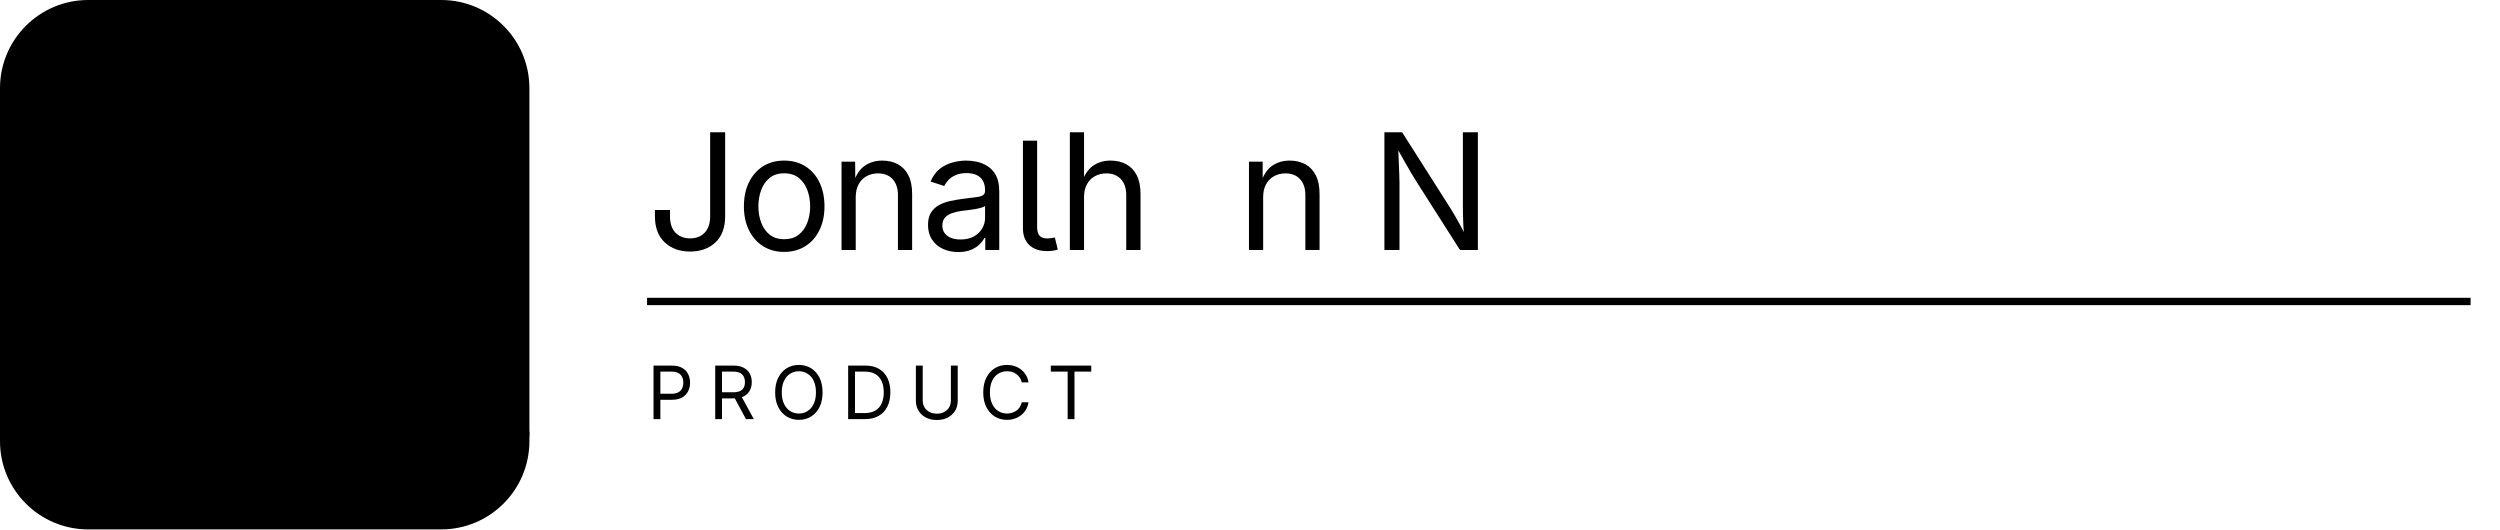
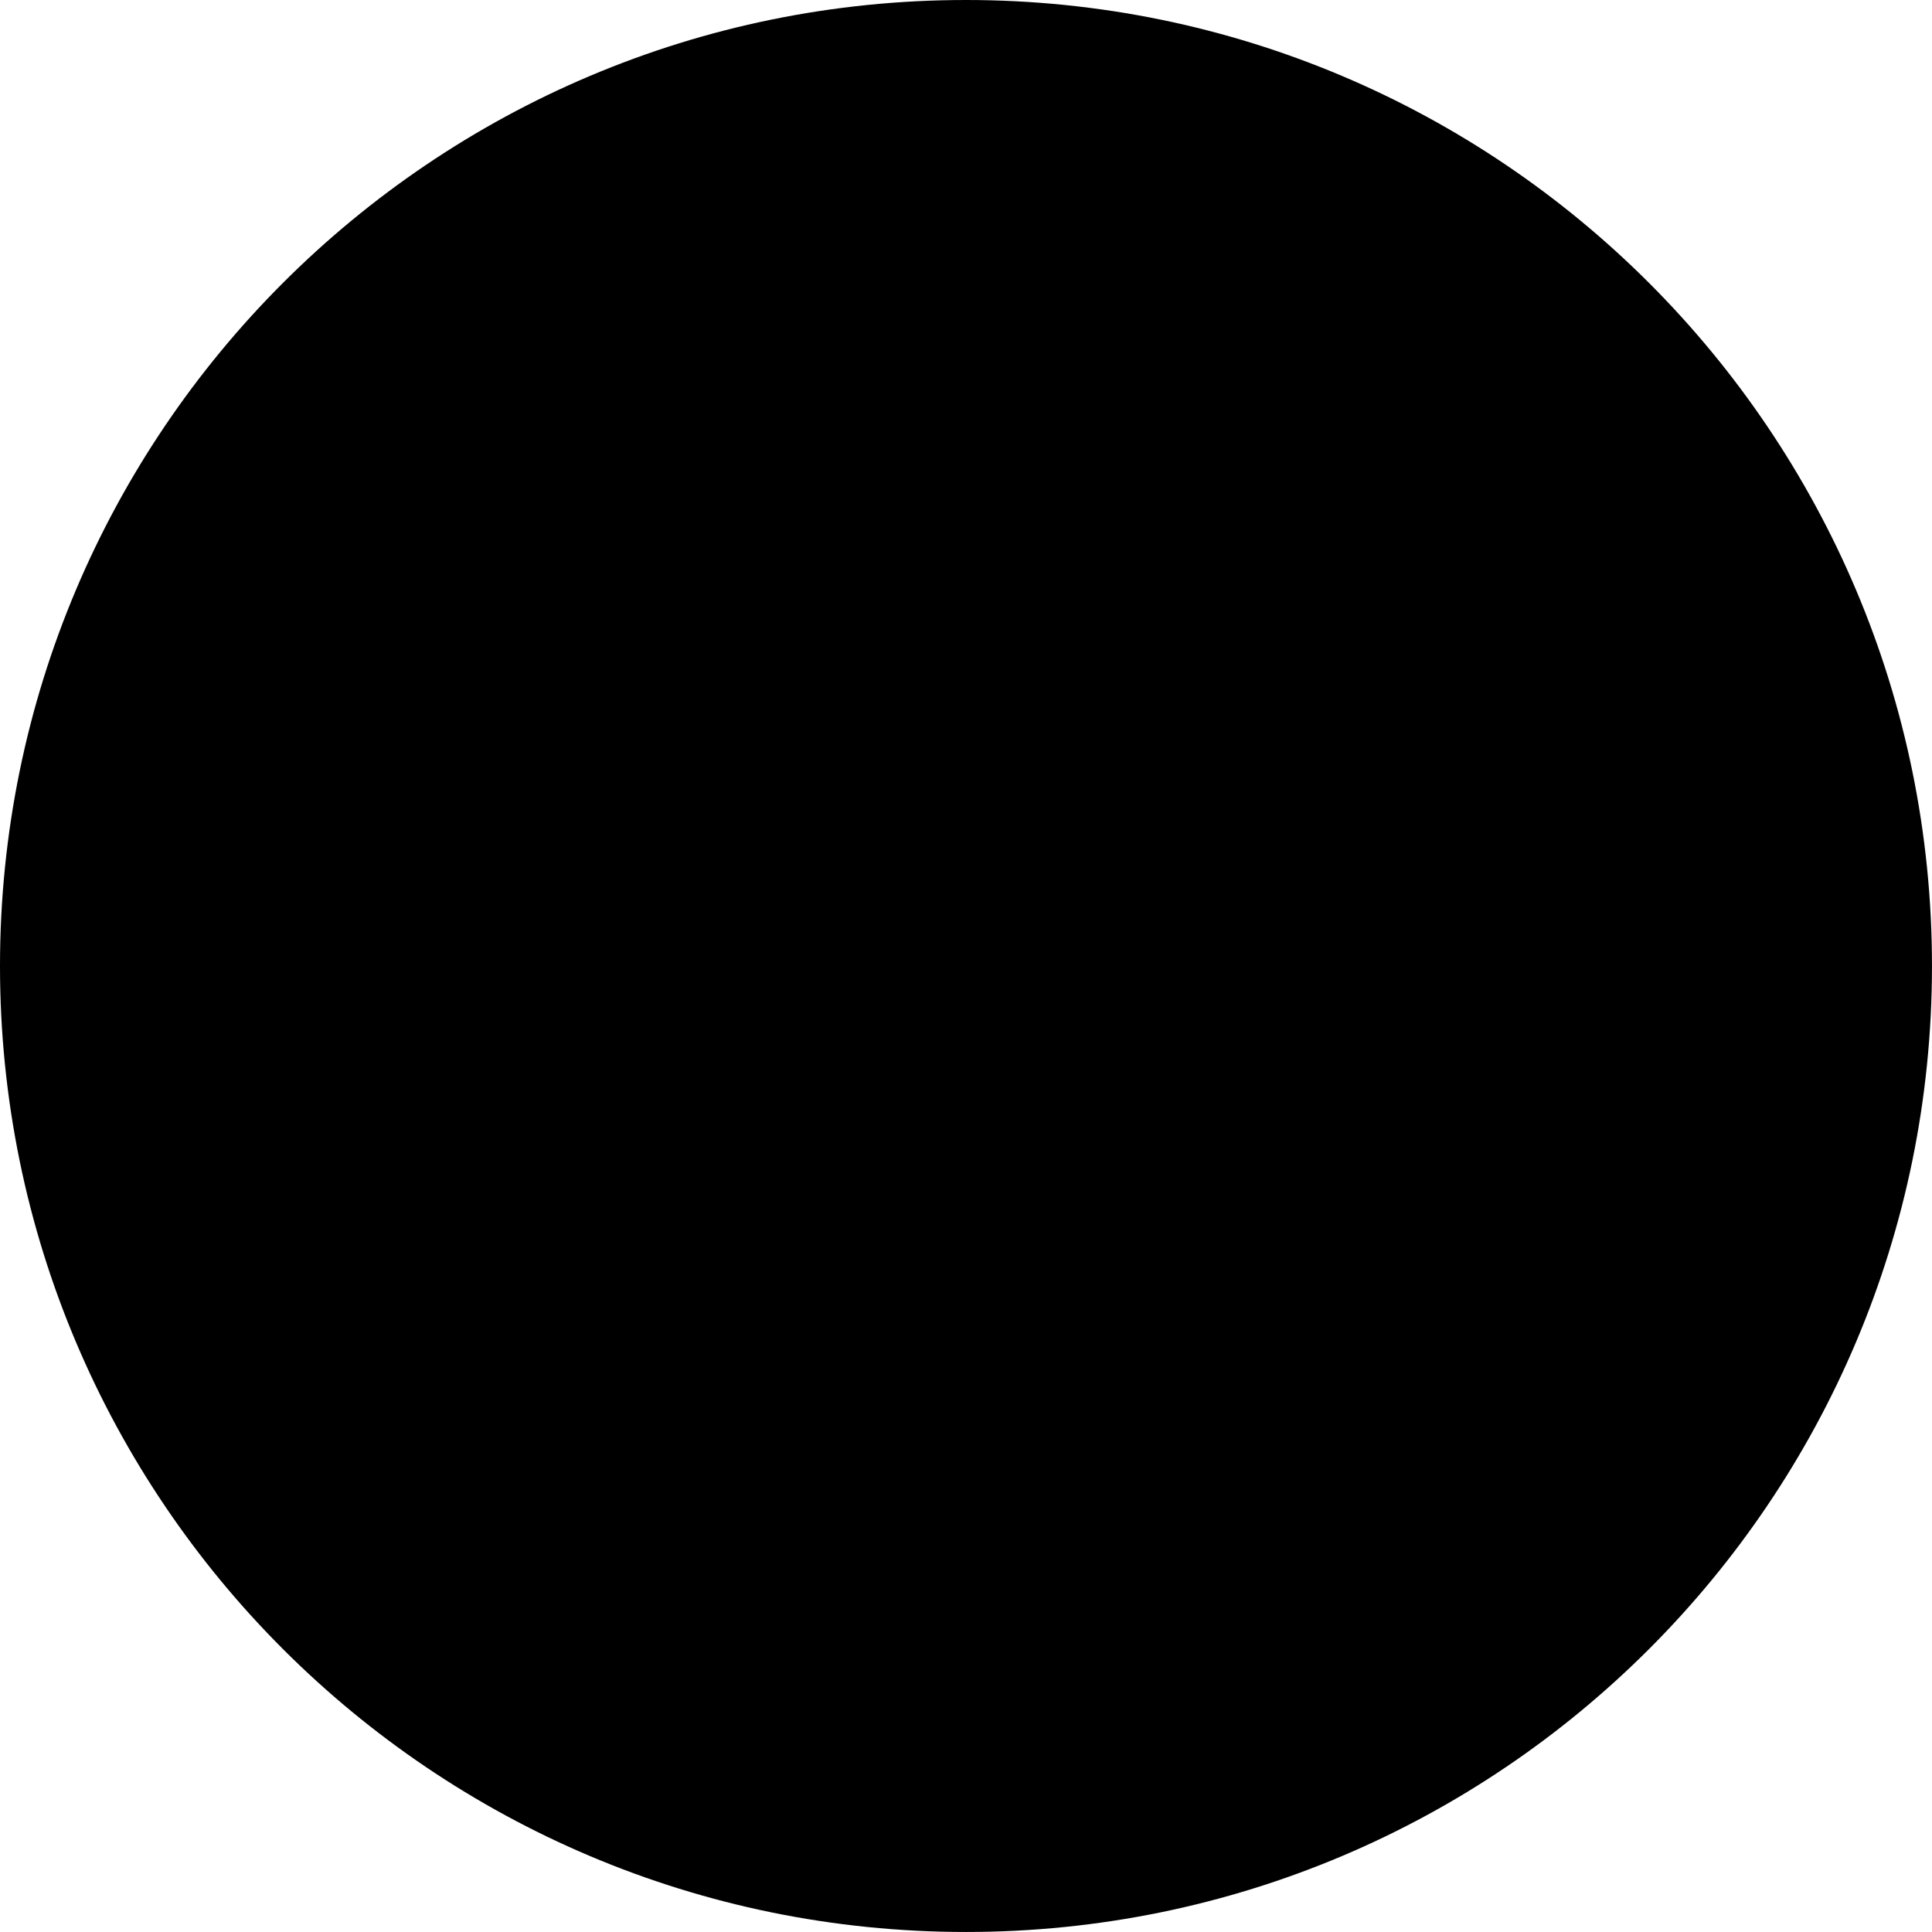
- <svg xmlns="http://www.w3.org/2000/svg" viewBox="0 0 340 72" width="340" height="72">
-   <rect x="0" y="0" width="72" height="72" rx="12" fill="#000000" />
-   <rect x="0" y="57" width="72" height="4" rx="2" fill="#000000" />
-   <path d="M7.45 0.27L7.45 0.27Q4.76 0.27 3.06-1.31Q1.37-2.90 1.37-5.82L1.37-5.82L1.37-6.92L3.96-6.92L3.96-5.82Q3.96-3.96 4.92-2.99Q5.88-2.01 7.45-2.01L7.45-2.01Q9.01-2.01 9.97-2.99Q10.92-3.96 10.92-5.82L10.92-5.82L10.92-20.37L13.52-20.37L13.52-5.82Q13.52-2.90 11.83-1.31Q10.14 0.27 7.45 0.27ZM21.05 0L18.44 0L18.44-20.37L21.51-20.37L29.79-7.34Q30.12-6.84 30.58-6.04Q31.05-5.25 31.59-4.25Q32.13-3.25 32.65-2.12L32.65-2.12L32.28-2.12Q32.16-3.29 32.10-4.37Q32.05-5.44 32.03-6.34Q32.02-7.25 32.02-7.88L32.02-7.88L32.02-20.37L34.62-20.37L34.62 0L31.53 0L24.14-11.59Q23.64-12.40 23.13-13.25Q22.61-14.11 21.96-15.28Q21.30-16.45 20.33-18.17L20.33-18.17L20.81-18.17Q20.88-16.65 20.93-15.37Q20.99-14.08 21.02-13.13Q21.05-12.17 21.05-11.62L21.05-11.62L21.05 0Z" fill="#000000" transform="translate(19.375, 48)" />
-   <path d="M5.85 0.21Q3.74 0.21 2.41-1.03Q1.07-2.28 1.07-4.58L1.07-5.44L3.12-5.44L3.12-4.58Q3.12-3.12 3.87-2.35Q4.62-1.58 5.85-1.58Q7.08-1.58 7.83-2.35Q8.58-3.12 8.58-4.58L8.58-16.01L10.62-16.01L10.62-4.58Q10.62-2.28 9.30-1.03Q7.97 0.21 5.85 0.21ZM18.64 0.26Q17.01 0.26 15.78-0.52Q14.55-1.29 13.86-2.69Q13.17-4.08 13.17-5.93Q13.17-7.81 13.86-9.21Q14.55-10.61 15.78-11.39Q17.01-12.16 18.64-12.16Q20.29-12.16 21.52-11.39Q22.76-10.61 23.44-9.21Q24.13-7.81 24.13-5.93Q24.13-4.08 23.44-2.69Q22.76-1.29 21.52-0.52Q20.29 0.26 18.64 0.26ZM18.64-1.47Q19.86-1.47 20.64-2.09Q21.42-2.72 21.80-3.73Q22.18-4.75 22.18-5.93Q22.18-7.12 21.80-8.15Q21.42-9.17 20.64-9.80Q19.86-10.43 18.64-10.43Q17.44-10.43 16.67-9.80Q15.89-9.17 15.52-8.15Q15.14-7.13 15.14-5.93Q15.14-4.75 15.52-3.73Q15.89-2.72 16.67-2.09Q17.44-1.47 18.64-1.47ZM28.38-7.20L28.38 0L26.45 0L26.45-12.01L28.30-12.01L28.32-9.10L28.05-9.10Q28.59-10.76 29.61-11.46Q30.63-12.16 31.99-12.16Q33.20-12.16 34.12-11.66Q35.03-11.16 35.54-10.16Q36.05-9.15 36.05-7.63L36.05 0L34.12 0L34.12-7.47Q34.12-8.85 33.39-9.64Q32.67-10.42 31.41-10.42Q30.55-10.42 29.86-10.04Q29.17-9.67 28.78-8.95Q28.38-8.23 28.38-7.20ZM42.31 0.28Q41.17 0.28 40.24-0.15Q39.31-0.58 38.76-1.41Q38.21-2.23 38.21-3.42Q38.21-4.45 38.62-5.09Q39.03-5.74 39.71-6.11Q40.39-6.48 41.22-6.66Q42.05-6.84 42.89-6.95Q43.96-7.09 44.64-7.17Q45.31-7.24 45.64-7.42Q45.97-7.61 45.97-8.05L45.97-8.11Q45.97-8.86 45.69-9.38Q45.41-9.90 44.85-10.18Q44.29-10.46 43.46-10.46Q42.60-10.46 41.98-10.19Q41.37-9.93 40.99-9.52Q40.61-9.12 40.42-8.70L38.56-9.31Q39.02-10.41 39.80-11.03Q40.59-11.64 41.53-11.90Q42.48-12.16 43.40-12.16Q44.00-12.16 44.77-12.02Q45.54-11.87 46.25-11.44Q46.97-11.01 47.44-10.17Q47.90-9.32 47.90-7.92L47.90 0L46.00 0L46.00-1.63L45.87-1.63Q45.67-1.21 45.22-0.77Q44.77-0.32 44.05-0.02Q43.33 0.28 42.31 0.28ZM42.64-1.43Q43.71-1.43 44.46-1.85Q45.20-2.27 45.58-2.94Q45.97-3.61 45.97-4.34L45.97-6.00Q45.85-5.87 45.45-5.75Q45.06-5.64 44.55-5.55Q44.04-5.47 43.56-5.41Q43.08-5.35 42.80-5.32Q42.10-5.23 41.50-5.02Q40.89-4.81 40.52-4.41Q40.16-4.01 40.16-3.32Q40.16-2.70 40.48-2.28Q40.80-1.86 41.36-1.64Q41.92-1.43 42.64-1.43ZM51.12-2.96L51.12-14.87L53.05-14.87L53.05-3.12Q53.05-2.31 53.38-1.94Q53.71-1.57 54.47-1.57Q54.65-1.57 54.94-1.61Q55.22-1.65 55.46-1.70L55.86-0.06Q55.56 0.04 55.18 0.10Q54.79 0.15 54.42 0.15Q52.86 0.15 51.99-0.67Q51.12-1.49 51.12-2.96ZM59.43-7.20L59.43 0L57.50 0L57.50-16.01L59.43-16.01L59.43-9.10L59.10-9.10Q59.64-10.76 60.66-11.46Q61.67-12.16 63.04-12.16Q64.25-12.16 65.17-11.66Q66.09-11.16 66.60-10.16Q67.11-9.15 67.11-7.63L67.11 0L65.17 0L65.17-7.47Q65.17-8.85 64.44-9.64Q63.71-10.42 62.46-10.42Q61.60-10.42 60.91-10.04Q60.22-9.67 59.83-8.95Q59.43-8.23 59.43-7.20ZM83.79-7.20L83.79 0L81.86 0L81.86-12.01L83.72-12.01L83.73-9.10L83.46-9.10Q84.01-10.76 85.02-11.46Q86.04-12.16 87.40-12.16Q88.61-12.16 89.53-11.66Q90.44-11.16 90.95-10.16Q91.46-9.15 91.46-7.63L91.46 0L89.53 0L89.53-7.47Q89.53-8.85 88.80-9.64Q88.08-10.42 86.82-10.42Q85.96-10.42 85.27-10.04Q84.59-9.67 84.19-8.95Q83.79-8.23 83.79-7.20ZM102.33 0L100.28 0L100.28-16.01L102.69-16.01L109.20-5.77Q109.45-5.37 109.82-4.75Q110.18-4.13 110.61-3.34Q111.03-2.56 111.44-1.67L111.15-1.67Q111.05-2.59 111.01-3.43Q110.97-4.28 110.96-4.98Q110.95-5.69 110.95-6.19L110.95-16.01L112.99-16.01L112.99 0L110.56 0L104.76-9.11Q104.36-9.74 103.96-10.41Q103.56-11.09 103.04-12.00Q102.52-12.92 101.76-14.28L102.14-14.28Q102.19-13.08 102.23-12.07Q102.28-11.06 102.30-10.31Q102.33-9.56 102.33-9.13L102.33 0Z" fill="#000000" transform="translate(88, 34)" />
-   <line x1="88" y1="41" x2="336" y2="41" stroke="#000000" stroke-width="1" />
-   <path d="M1.81 0L0.88 0L0.88-7.28L3.37-7.28Q4.22-7.28 4.77-6.97Q5.32-6.66 5.58-6.13Q5.85-5.61 5.85-4.96Q5.85-4.31 5.58-3.78Q5.32-3.26 4.77-2.94Q4.22-2.63 3.37-2.63L1.61-2.63L1.61-3.45L3.33-3.45Q3.91-3.45 4.26-3.65Q4.61-3.84 4.77-4.19Q4.93-4.53 4.93-4.96Q4.93-5.39 4.77-5.73Q4.61-6.07 4.26-6.26Q3.90-6.46 3.32-6.46L1.81-6.46L1.81 0Z M10.19 0L9.27 0L9.27-7.28L11.76-7.28Q12.61-7.28 13.15-6.98Q13.70-6.69 13.97-6.19Q14.24-5.68 14.24-5.03Q14.24-4.38 13.97-3.88Q13.70-3.38 13.16-3.10Q12.61-2.82 11.76-2.82L9.78-2.82L9.78-3.65L11.72-3.65Q12.29-3.65 12.64-3.82Q12.99-3.98 13.15-4.29Q13.31-4.60 13.31-5.03Q13.31-5.46 13.15-5.78Q12.99-6.10 12.64-6.28Q12.29-6.46 11.71-6.46L10.19-6.46L10.19 0ZM14.52 0L13.45 0L11.69-3.28L12.73-3.28L14.52 0ZM20.65 0.10Q19.72 0.10 18.99-0.35Q18.26-0.81 17.84-1.64Q17.42-2.48 17.42-3.63Q17.42-4.79 17.84-5.63Q18.26-6.46 18.99-6.92Q19.72-7.37 20.65-7.37Q21.58-7.37 22.31-6.92Q23.04-6.46 23.46-5.63Q23.87-4.79 23.87-3.63Q23.87-2.48 23.46-1.64Q23.04-0.81 22.31-0.35Q21.58 0.10 20.65 0.10ZM20.65-0.76Q21.30-0.76 21.82-1.09Q22.35-1.42 22.66-2.06Q22.97-2.71 22.97-3.63Q22.97-4.57 22.66-5.21Q22.35-5.85 21.82-6.18Q21.30-6.51 20.65-6.51Q20.00-6.51 19.47-6.18Q18.94-5.85 18.63-5.21Q18.32-4.57 18.32-3.63Q18.32-2.71 18.63-2.07Q18.94-1.43 19.47-1.09Q20.00-0.76 20.65-0.76ZM29.62 0L27.86 0L27.86-0.82L29.56-0.82Q30.45-0.82 31.03-1.16Q31.62-1.50 31.90-2.13Q32.19-2.77 32.19-3.65Q32.19-4.53 31.91-5.15Q31.62-5.78 31.06-6.12Q30.49-6.46 29.65-6.46L27.82-6.46L27.82-7.28L29.71-7.28Q30.78-7.28 31.53-6.84Q32.28-6.41 32.69-5.59Q33.09-4.78 33.09-3.65Q33.09-2.51 32.68-1.70Q32.28-0.88 31.50-0.44Q30.73 0 29.62 0ZM27.35-7.28L28.28-7.28L28.28 0L27.35 0L27.35-7.28ZM39.41 0.12Q38.55 0.12 37.91-0.22Q37.27-0.56 36.92-1.14Q36.56-1.73 36.56-2.48L36.56-7.28L37.49-7.28L37.49-2.55Q37.49-2.03 37.72-1.62Q37.96-1.21 38.39-0.98Q38.82-0.74 39.41-0.74Q40.01-0.74 40.43-0.98Q40.86-1.21 41.09-1.62Q41.32-2.03 41.32-2.55L41.32-7.28L42.25-7.28L42.25-2.48Q42.25-1.73 41.90-1.14Q41.54-0.56 40.91-0.22Q40.27 0.12 39.41 0.12ZM48.95 0.10Q48.02 0.10 47.29-0.35Q46.56-0.81 46.14-1.64Q45.72-2.48 45.72-3.63Q45.72-4.79 46.14-5.63Q46.56-6.46 47.29-6.92Q48.02-7.37 48.95-7.37Q49.50-7.37 49.99-7.21Q50.48-7.05 50.87-6.74Q51.26-6.43 51.53-5.99Q51.79-5.55 51.88-4.99L50.96-4.99Q50.88-5.36 50.69-5.64Q50.50-5.93 50.23-6.12Q49.96-6.32 49.63-6.42Q49.31-6.51 48.95-6.51Q48.30-6.51 47.77-6.18Q47.24-5.85 46.93-5.21Q46.63-4.57 46.63-3.63Q46.63-2.71 46.94-2.06Q47.25-1.42 47.77-1.09Q48.30-0.76 48.95-0.76Q49.31-0.76 49.63-0.86Q49.96-0.96 50.23-1.15Q50.50-1.35 50.69-1.63Q50.88-1.92 50.96-2.29L51.88-2.29Q51.79-1.73 51.53-1.29Q51.27-0.85 50.88-0.54Q50.49-0.23 50.00-0.07Q49.51 0.10 48.95 0.10ZM57.20-6.46L54.91-6.46L54.91-7.28L60.41-7.28L60.41-6.46L58.13-6.46L58.13 0L57.20 0L57.20-6.46Z" fill="#000000" transform="translate(88, 57)" />
+ <svg xmlns="http://www.w3.org/2000/svg" id="a" data-name="Layer 1" viewBox="0 0 890.51 890.51">
+   <circle cx="445.25" cy="445.25" r="445.25" fill="#000000" />
+   <g>
+     <path d="M783.84,217.38c2.06,4.34-.98,7.87-5.28,5.44-8.69-6.89-17.82-12.12-28.48-15.67-20.22-6.46-42.27-3.86-59.51,8.59-11.41,8.24-18.37,20.26-19.21,34.77-14.72-22.52-38.22-35.81-65.87-34.71,10.19-6.29,18.75-13.03,25.08-22.57,13.94-21.03,11.21-47.09-6.5-65.14-10.8-11.01-24.06-18.84-39.02-23.83-50.39-16.81-110.66-8.7-160.36,9.01-35.04,12.48-67.69,29.99-96.94,52.85-25.79,20.16-48.31,42.99-66.62,69.98-11.54,17.02-24.62,40.36-20.66,60.09,2.83,14.1,13.85,20.02,28.58,17.84l-2.16,26.65-10.83,78.32c-10.04-23.41-29.65-40.54-54.57-47.41-34.43-9.49-70.44.11-97.25,23.63-14.6,12.8-25.39,28.4-33.79,46-9.44,19.77-13.4,40.5-16.14,62.19-18.1-125.83,20.31-250.6,109.35-340.81,55.28-56.01,126.42-94.66,203.76-110.25,69.65-14.04,142.2-10.62,209.71,11.09,84.34,27.13,156.64,81.33,206.72,153.93Z" fill="#000000" />
+     <path d="M118.22,407.91c30.63-26.11,74.08-29.94,104.65-4.26,32.26,27.09,30.62,76.47,6.71,109.64-6.17,8.56-13.92,15.07-23.44,19.22-9.67,4.21-24.78,3-29.1-1.97-.78-.9,6.43-5.76,5.4-13.44-.51-3.83-3.02-8.13-7.15-10.13-8.89-4.29-19.01.72-21.76,10.39-4.28,15.06,2.44,30.93,16.46,38.47,15.95,8.58,35.09,6.86,50.21-2.94,20.47-13.27,33.26-40.4,40.11-63.76,6.13-20.87,10.07-41.38,13.3-62.99l12.23-81.84c1.87-12.53,3.47-24.31,3.85-36.68.08-2.67-1.26-5.63-2.69-6.88-5.2-4.56-12.68.85-18.77-2.32-8.18-4.26-7.67-16.15-3.62-25.97,11.93-28.93,41.58-60.74,65.82-81.47,37.31-31.9,81.23-54.85,128.58-68.1,34.93-9.77,77.04-13.73,111.79-4.23,12.51,3.42,24.24,8.99,32.89,18.3,17.63,18.97,11.8,45.39-7.73,61.52-45.87,37.89-123.69,5.35-189.36,42.1-21.49,12.02-37.55,29.91-46.66,52.79-12.42,29.83-13.71,65.4-17.15,97.97-25.22-4.83-48.74,9.63-56.5,33.28-.73,2.23-1.91,3.94-1.47,6.61-2.74,15.31,1.93,30.96,12.23,42.14,10.24,11.11,24.82,16.95,40.73,15.61-1.92,27.57-6.63,52.89-13.06,78.66-13.52,54.17-41.1,115.15-100.84,125.48-36.46,6.31-72.29-5.72-98.73-31.3-11.44-11.07-20.84-22.96-28.58-37.11-14.71-26.89-22.27-56.21-24.15-86.95-2.8-45.62,9.86-99.17,45.81-129.82Z" fill="#000000" />
+     <path d="M465.66,420.35c-28.47,9.31-38.61,72.05-19.09,91.05,10.91,10.63,27.9,8.24,36.15-3.87,4.41-6.48,5.39-13.71,3.39-21.25-1.32-4.99-6.07-7.29-10.33-9.07.11-9.57,7.14-17.9,13.99-22.01,9.11-5.46,18.72-5.45,28.1-1.49,22.82,9.63,32.45,37.13,31.27,61.84-1.27,26.79-12.44,51.51-31.04,70.92-29,30.28-74.17,41.34-113.88,27.95-31.04-10.47-44.5-38.55-46.23-70.17-2.93-53.61,19.18-111.54,58.78-149.63-7.77-3.82-14.81-7.52-21.1-13.15-32.18-28.78-24.31-80.97,7.05-111.06,17.17-16.48,38.76-25.91,62.2-30.01,18.37-3.21,36.28-3.75,54.3.64,13.12,3.19,23.86,11.18,28.41,24.12,6.4,18.19,2.05,38.85-11.67,52.28-8.94,8.76-21.29,12.53-32.9,9.21-5.34-1.53-9.08-4.88-10.46-10.03-1.92-7.14-7.91-11.34-15.18-11.72-20.16-1.08-31.49,22.57-26.75,41.15,2.02,7.92,8.98,12.92,16.96,12.88,10.68-.05,20.09-10.07,33.67-12,13.99-1.99,27.21,5.4,31.5,19.21,5.61,18.02,1.51,39.14-11.81,52.38-10.05,9.99-24.41,10.77-35.95,4.27-5.91-3.33-13.19-4.45-19.38-2.43Z" fill="#000000" />
+     <circle cx="333.62" cy="439.63" r="34.19" fill="#000000" />
+     <circle cx="572.19" cy="439.64" r="34.16" fill="#000000" />
+     <path d="M778.56,222.82c1.61-.35,3.09-.73,3.85-1.65.91-1.09,1.06-2.54,1.43-3.79,5.53,8.02,10.94,15.63,14.99,25.48-6.33-7.21-12.61-13.97-20.28-20.04Z" fill="#000000" />
+     <path d="M426.79,803.93l.88-2.11c34.12-14.05,55.65-44.11,53.89-81.97-1.78-38.31-25.41-63.83-58.82-77.4-3.82-.45-5.17-1.68-4.04-3.71,46.15,4.44,85.8-7.33,117.22-42.49,25.82-29.47,38.48-67.92,43.18-107.29,28.19-4,46.91-30.24,41.7-58.48-3.74-20.25-18.79-35.83-39.32-39.71-.84-16.38-2.62-32.1-4.51-48.38l-3.8-32.8c-1.45-13.59-2.59-26.8-1.25-40.3,2.11-21.21,17.48-38.09,39.51-36.79,26.85,1.59,45.14,21.96,56.79,45.09,6.5,12.9,12.07,25.41,16.78,39.14l26.02,75.89,18.9,54.73c2.78,8.05,7.28,16.58,13.98,15.69,6.23-.83,9.29-16.12,10.05-25.76,4.13-52.35-18.67-106-50.75-146.71-8.2-10.4-12.78-22.35-11.56-35.6,1.76-19.07,16.46-32.93,35.47-34.64,12.81-1.15,24.83,2.58,35.78,9.73,27.83,18.16,42.8,56.3,53.07,87.87,8.39,25.8,12.92,51.83,15.96,78.81l.95,13.07.89,18.6.06,25.85-.99,17.53c-1.9,33.53-11.19,79.32-28.02,108.37-6.88,11.88-15,22.13-26.89,29.08-13.21,7.72-29.35,9.08-42.91,1.68-11.24-6.14-19.24-15.8-25.62-26.74-5.77-9.89-10.34-19.88-13.41-30.95l-13.69-49.31-14.02-53.36c-3.55-13.5-17.85-57.62-26.12-58.85-5.46-.81-4.31,14.99-2.24,25.15l8.57,41.93c5.38,26.33,9.12,51.84,10.7,78.85,2.12,36.21-1.28,72.1-12.16,106.5-19.6,61.92-63.87,111.99-122.76,139.17-30.75,14.2-63.94,21.26-97.45,20.63Z" fill="#000000" />
+     <path d="M418.69,638.74c.89,1.69,3.31,1.36,4.93,2.17l17.89,8.95c24.28,13.69,39.37,39.17,41.62,66.79,2.8,34.36-13.94,66.39-44.95,81.63-.98.48-3.52,3.43-11.39,5.65-40.53-.77-88.31-14.37-114.27-47.23-24.6-31.13-16.76-72.34,12.53-97.3,25.99-22.15,60.96-25.21,93.64-20.66Z" fill="#000000" />
+     <path d="M131.87,690.33c44.04,29.72,101.35,38.01,147.19,4.72-10.08,37.68,5.21,68.14,33.93,91.29,14.99,11.5,31.13,20.1,49.24,26.14,42.12,14.05,86.76,15.16,129.9,4.28,34.38-8.67,66.48-23.87,94.08-46.04,61.86-49.67,91.78-121.37,94.43-200.69,9.91,23.57,19.46,46.6,41.77,60.51,16.04,10,34.59,10.8,51.47,2.1,35.46-18.28,56.95-56.59,65.3-95.26-.22-1.79,1.63-1.62,1.37.15l-12.64,45.51c-19.4,57.87-54.87,112.55-99.15,154.51-69.06,65.44-159.38,103.48-254.48,108.43-97.43,5.07-192-22.33-269.54-81.82-27.97-21.27-52.78-45.8-73.74-73.38.09-.2-.09-.35-.26-.32-.96-.54,0-1.59.65-.75l.46.64Z" fill="#000000" />
+     <ellipse cx="389.88" cy="721.08" rx="44.9" ry="54.9" transform="translate(-425.04 809.8) rotate(-67.81)" fill="#000000" />
+   </g>
</svg>
